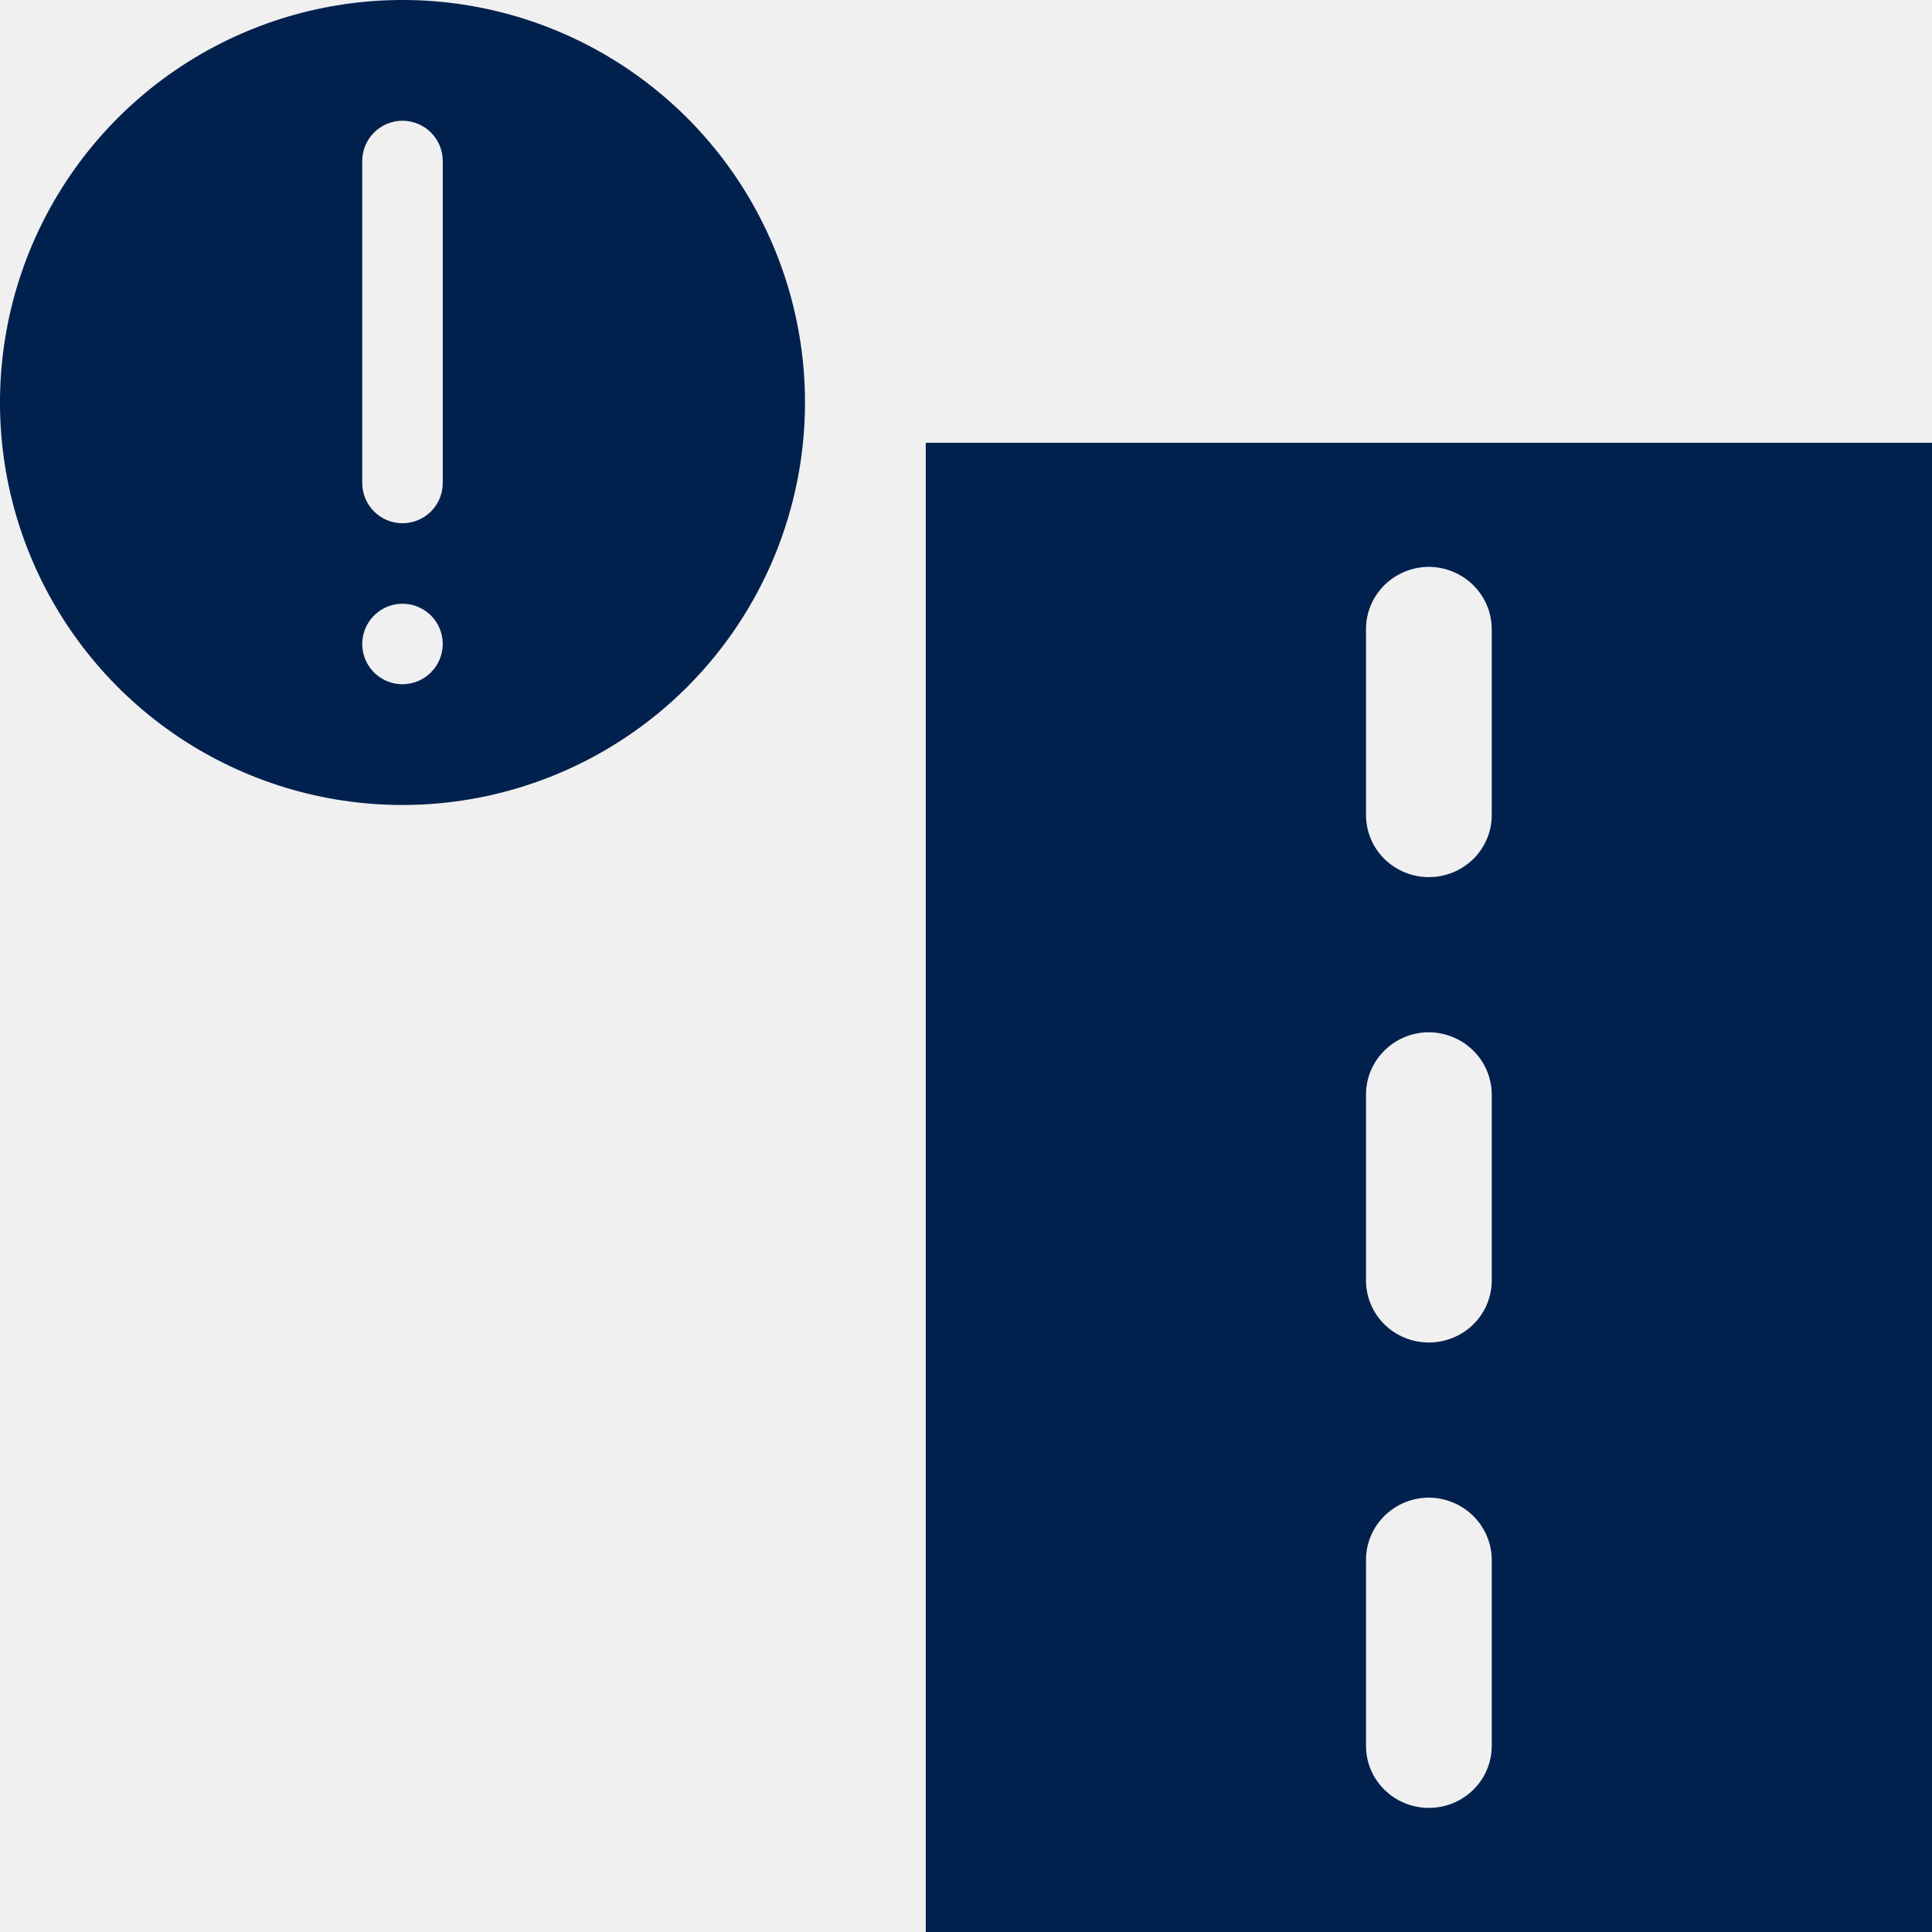
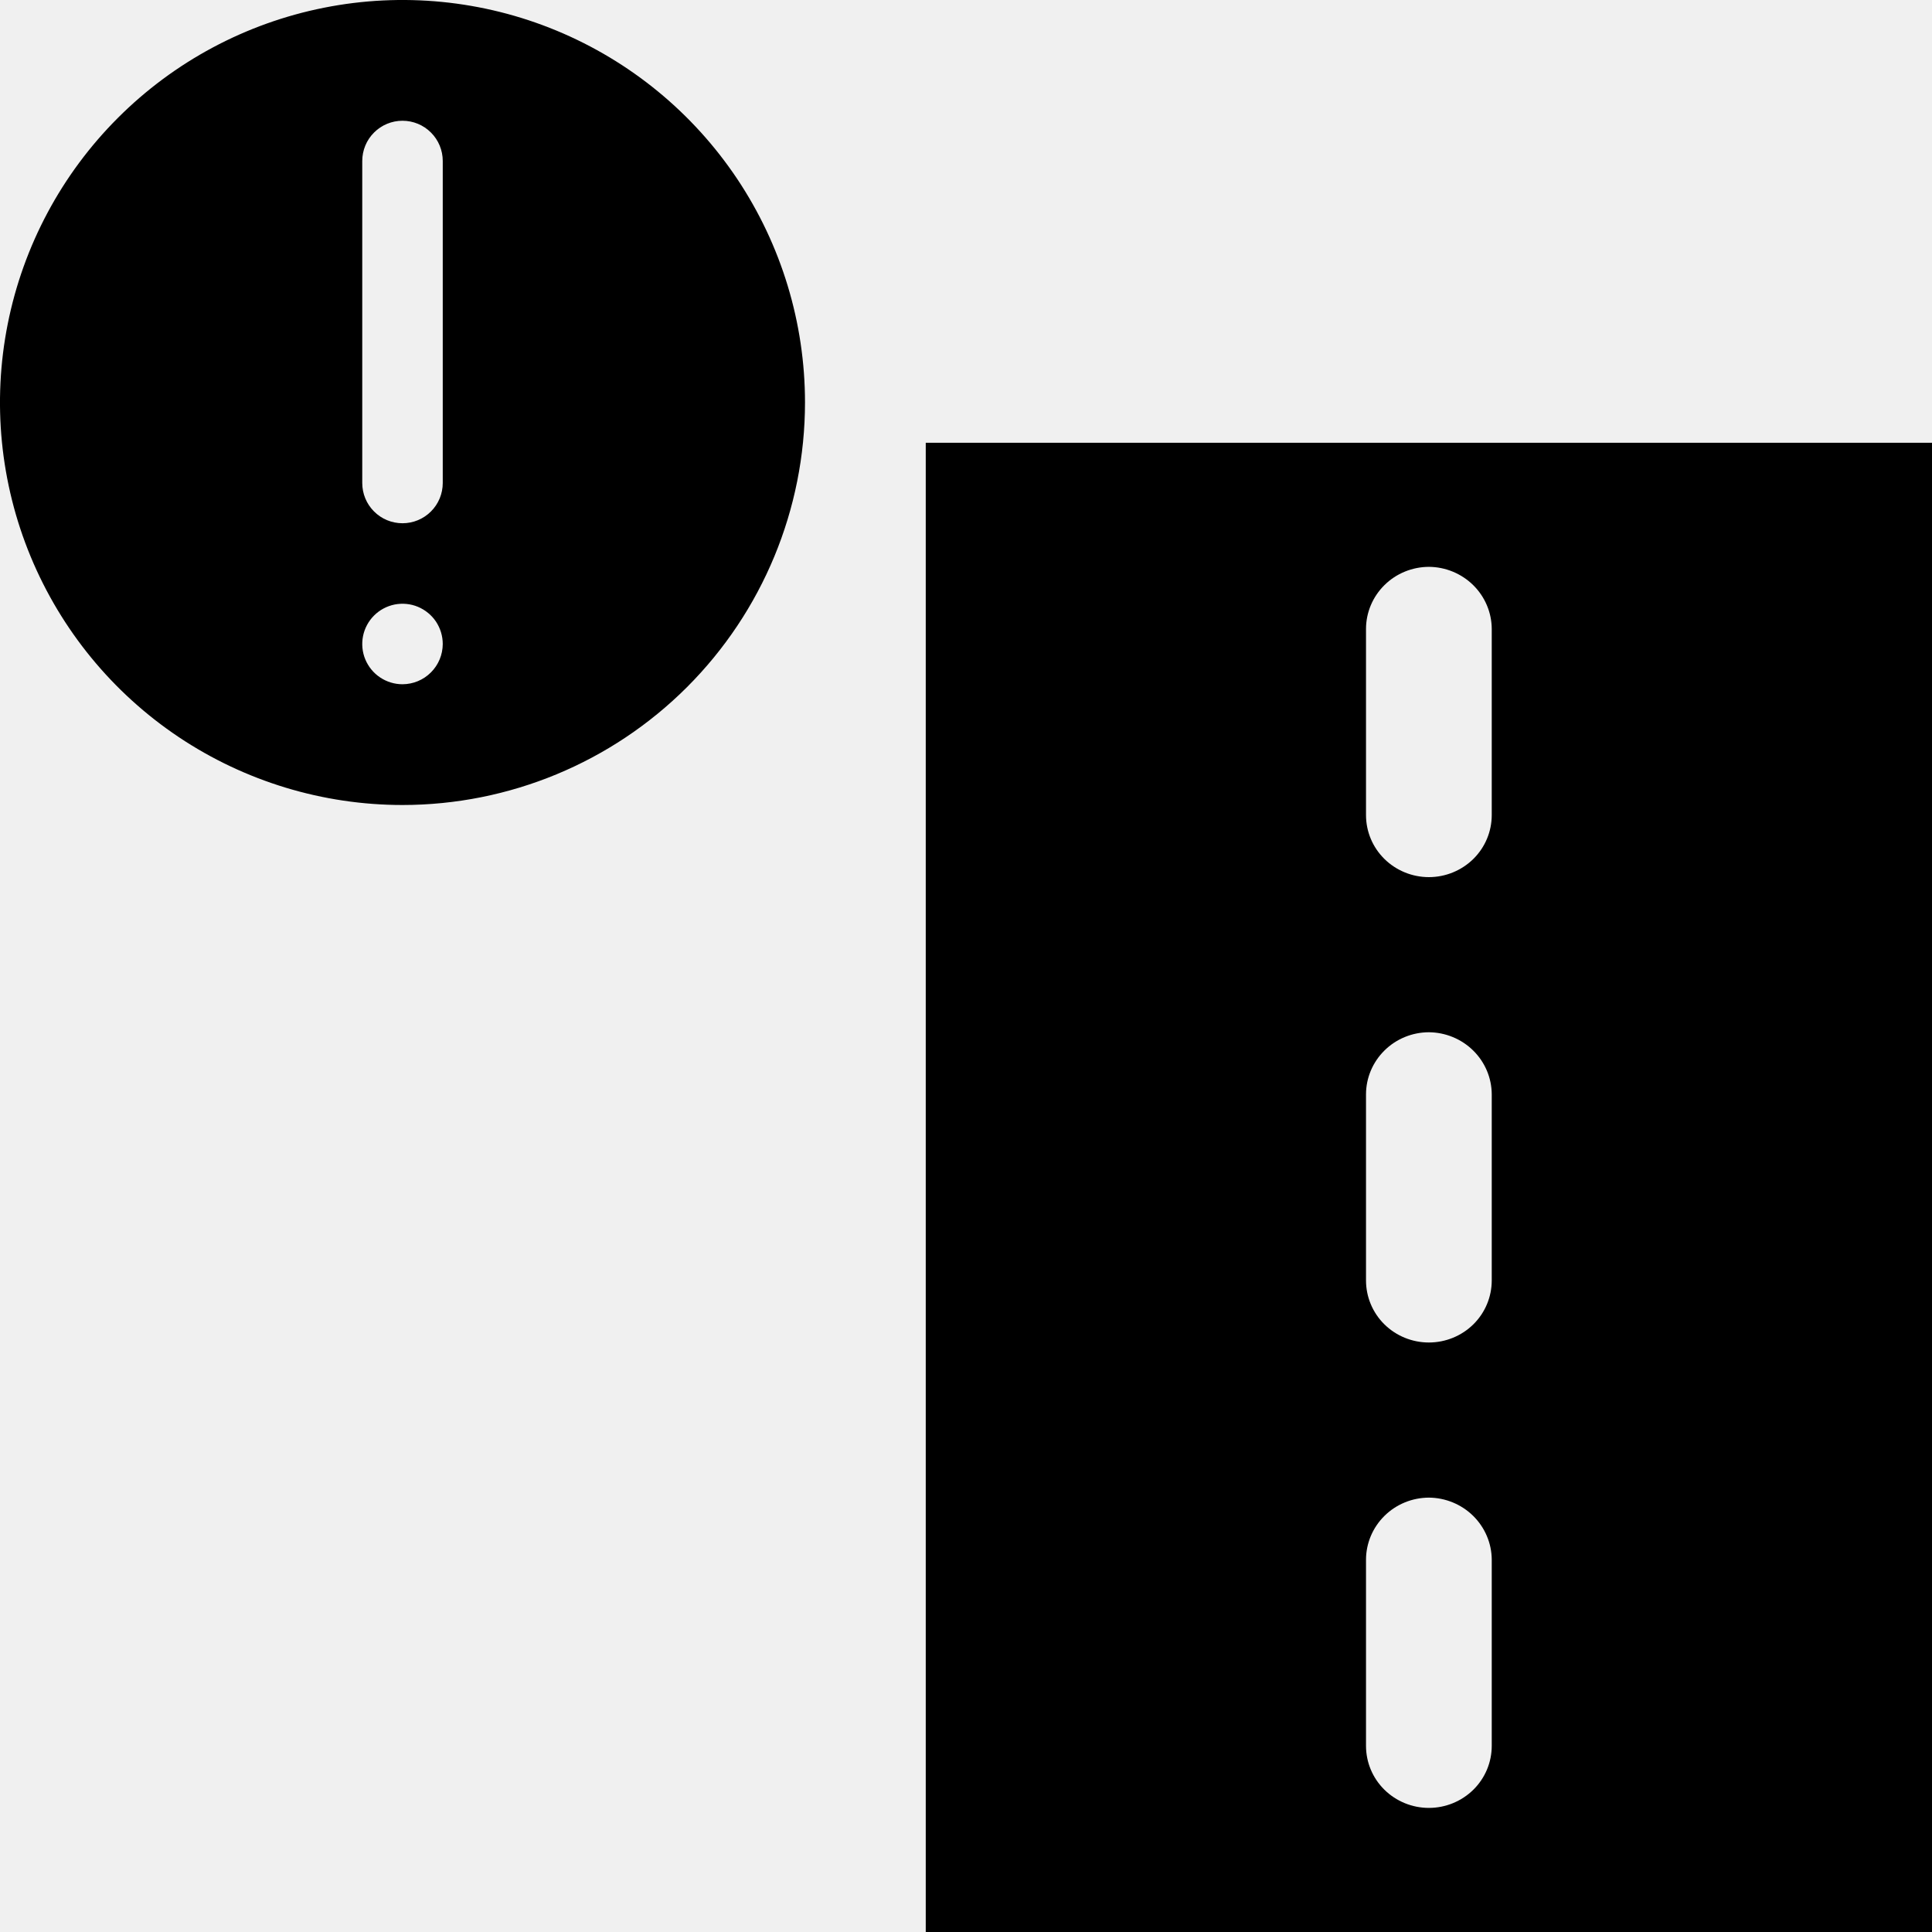
<svg xmlns="http://www.w3.org/2000/svg" width="48" height="48" viewBox="0 0 48 48" fill="none">
  <g clip-path="url(#clip0_402_18021)">
-     <path d="M23 11V48H48V11H23ZM37.062 43.375C37.062 43.784 36.898 44.176 36.605 44.465C36.312 44.754 35.914 44.917 35.5 44.917C35.086 44.917 34.688 44.754 34.395 44.465C34.102 44.176 33.938 43.784 33.938 43.375V38.75C33.939 38.342 34.104 37.95 34.397 37.661C34.689 37.372 35.086 37.21 35.5 37.208C35.913 37.211 36.309 37.374 36.602 37.663C36.894 37.952 37.06 38.342 37.062 38.75V43.375ZM37.062 31.812C37.062 32.221 36.898 32.614 36.605 32.903C36.312 33.192 35.914 33.354 35.5 33.354C35.086 33.354 34.688 33.192 34.395 32.903C34.102 32.614 33.938 32.221 33.938 31.812V27.188C33.939 26.779 34.104 26.388 34.397 26.099C34.689 25.81 35.086 25.647 35.5 25.646C35.913 25.649 36.309 25.812 36.602 26.101C36.894 26.389 37.06 26.779 37.062 27.188V31.812ZM37.062 20.25C37.062 20.659 36.898 21.051 36.605 21.34C36.312 21.629 35.914 21.792 35.5 21.792C35.086 21.792 34.688 21.629 34.395 21.34C34.102 21.051 33.938 20.659 33.938 20.25V15.625C33.939 15.216 34.104 14.825 34.397 14.536C34.689 14.247 35.086 14.085 35.5 14.083C35.913 14.086 36.309 14.249 36.602 14.538C36.894 14.826 37.06 15.217 37.062 15.625V20.25Z" fill="#00214D" />
-     <path d="M20 10C20 8.022 19.413 6.089 18.315 4.444C17.216 2.8 15.654 1.518 13.827 0.761C12 0.004 9.989 -0.194 8.049 0.192C6.109 0.578 4.327 1.53 2.929 2.929C1.53 4.327 0.578 6.109 0.192 8.049C-0.194 9.989 0.004 12 0.761 13.827C1.518 15.654 2.8 17.216 4.444 18.315C6.089 19.413 8.022 20 10 20C12.652 19.999 15.195 18.945 17.07 17.07C18.945 15.195 19.999 12.652 20 10ZM10 17C9.802 17 9.609 16.941 9.444 16.831C9.28 16.722 9.152 16.565 9.076 16.383C9 16.2 8.981 15.999 9.019 15.805C9.058 15.611 9.153 15.433 9.293 15.293C9.433 15.153 9.611 15.058 9.805 15.019C9.999 14.981 10.2 15 10.383 15.076C10.565 15.152 10.722 15.28 10.832 15.444C10.941 15.609 11 15.802 11 16C10.999 16.265 10.894 16.519 10.706 16.706C10.519 16.894 10.265 16.999 10 17ZM11 12C11 12.265 10.895 12.52 10.707 12.707C10.52 12.895 10.265 13 10 13C9.735 13 9.48 12.895 9.293 12.707C9.105 12.52 9 12.265 9 12V4C9 3.735 9.105 3.48 9.293 3.293C9.48 3.105 9.735 3 10 3C10.265 3 10.52 3.105 10.707 3.293C10.895 3.48 11 3.735 11 4V12Z" fill="#00214D" />
+     <path d="M23 11V48H48V11H23ZM37.062 43.375C37.062 43.784 36.898 44.176 36.605 44.465C36.312 44.754 35.914 44.917 35.5 44.917C35.086 44.917 34.688 44.754 34.395 44.465C34.102 44.176 33.938 43.784 33.938 43.375V38.75C33.939 38.342 34.104 37.95 34.397 37.661C34.689 37.372 35.086 37.21 35.5 37.208C35.913 37.211 36.309 37.374 36.602 37.663C36.894 37.952 37.06 38.342 37.062 38.75V43.375ZM37.062 31.812C37.062 32.221 36.898 32.614 36.605 32.903C36.312 33.192 35.914 33.354 35.5 33.354C35.086 33.354 34.688 33.192 34.395 32.903C34.102 32.614 33.938 32.221 33.938 31.812V27.188C33.939 26.779 34.104 26.388 34.397 26.099C34.689 25.81 35.086 25.647 35.5 25.646C35.913 25.649 36.309 25.812 36.602 26.101C36.894 26.389 37.06 26.779 37.062 27.188V31.812ZM37.062 20.25C37.062 20.659 36.898 21.051 36.605 21.34C36.312 21.629 35.914 21.792 35.5 21.792C35.086 21.792 34.688 21.629 34.395 21.34C34.102 21.051 33.938 20.659 33.938 20.25V15.625C33.939 15.216 34.104 14.825 34.397 14.536C34.689 14.247 35.086 14.085 35.5 14.083C35.913 14.086 36.309 14.249 36.602 14.538C36.894 14.826 37.06 15.217 37.062 15.625V20.25Z" fill="black" />
+     <path d="M20 10C20 8.022 19.413 6.089 18.315 4.444C17.216 2.8 15.654 1.518 13.827 0.761C12 0.004 9.989 -0.194 8.049 0.192C6.109 0.578 4.327 1.53 2.929 2.929C1.53 4.327 0.578 6.109 0.192 8.049C-0.194 9.989 0.004 12 0.761 13.827C1.518 15.654 2.8 17.216 4.444 18.315C6.089 19.413 8.022 20 10 20C12.652 19.999 15.195 18.945 17.07 17.07C18.945 15.195 19.999 12.652 20 10ZM10 17C9.802 17 9.609 16.941 9.444 16.831C9.28 16.722 9.152 16.565 9.076 16.383C9 16.2 8.981 15.999 9.019 15.805C9.058 15.611 9.153 15.433 9.293 15.293C9.433 15.153 9.611 15.058 9.805 15.019C9.999 14.981 10.2 15 10.383 15.076C10.565 15.152 10.722 15.28 10.832 15.444C10.941 15.609 11 15.802 11 16C10.999 16.265 10.894 16.519 10.706 16.706C10.519 16.894 10.265 16.999 10 17ZM11 12C11 12.265 10.895 12.52 10.707 12.707C10.52 12.895 10.265 13 10 13C9.735 13 9.48 12.895 9.293 12.707C9.105 12.52 9 12.265 9 12V4C9 3.735 9.105 3.48 9.293 3.293C9.48 3.105 9.735 3 10 3C10.265 3 10.52 3.105 10.707 3.293C10.895 3.48 11 3.735 11 4V12Z" fill="black" />
  </g>
  <defs>
    <clipPath id="clip0_402_18021">
      <rect width="48" height="48" fill="white" />
    </clipPath>
  </defs>
</svg>
